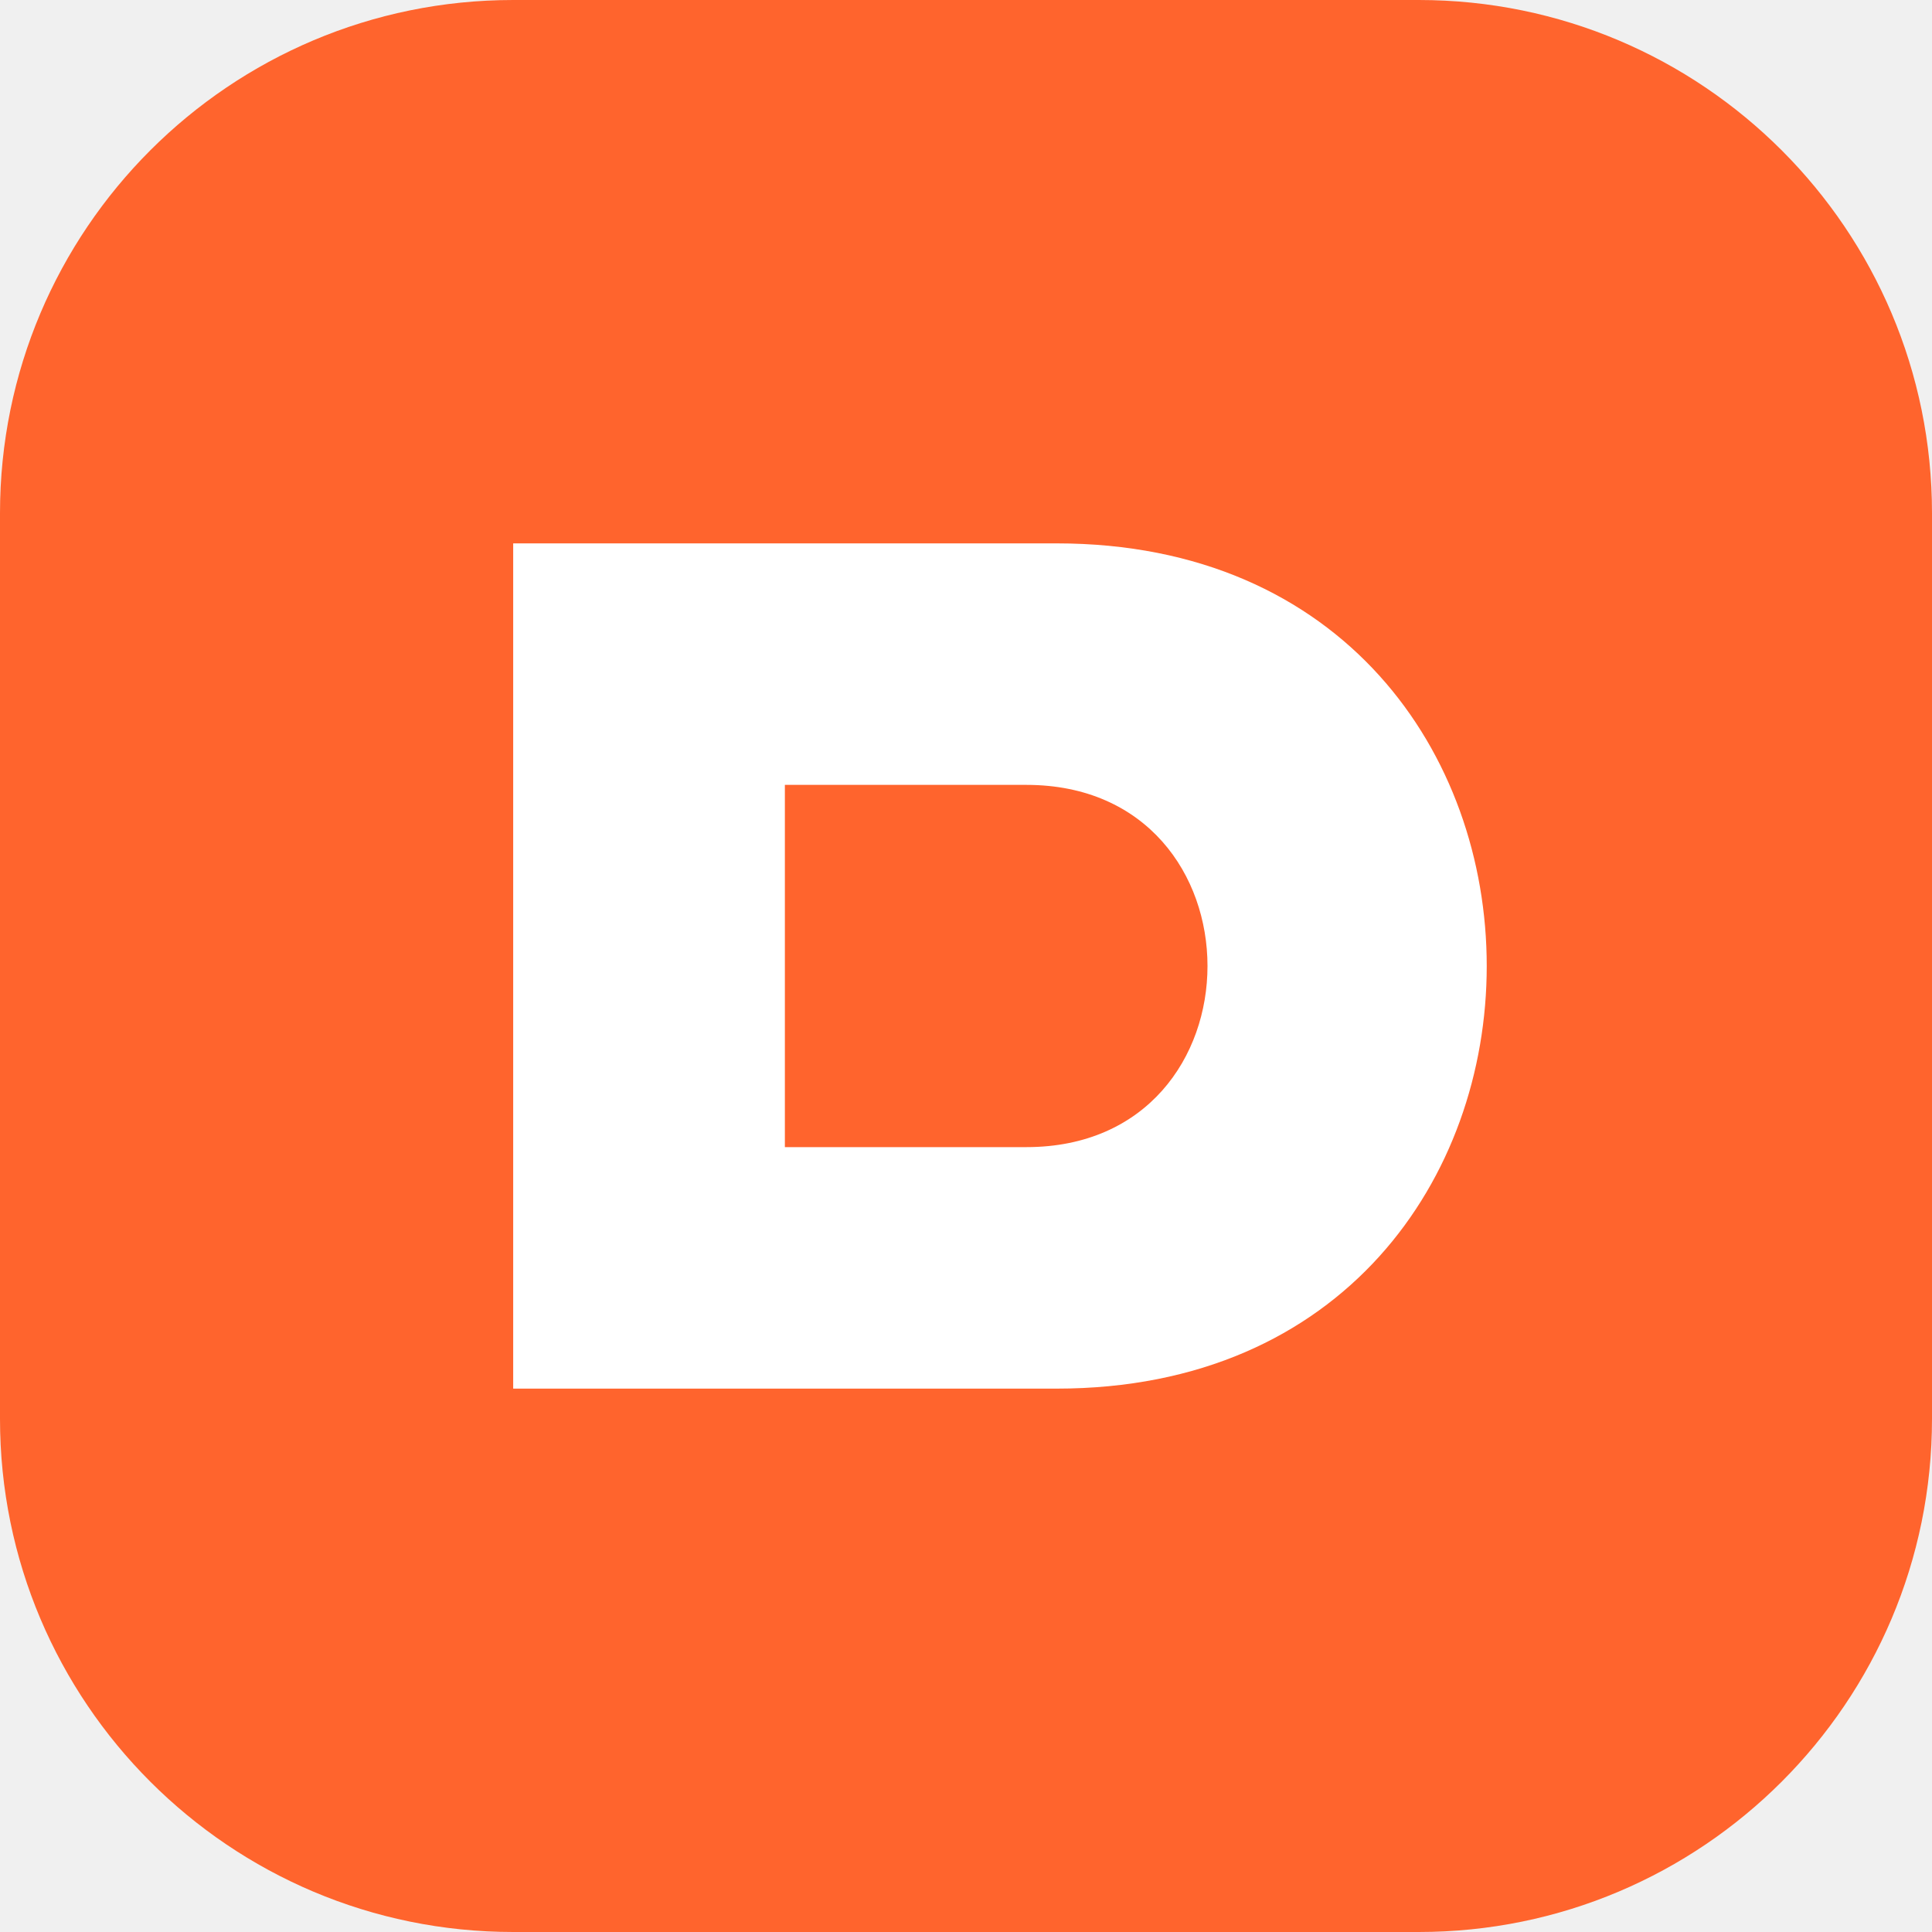
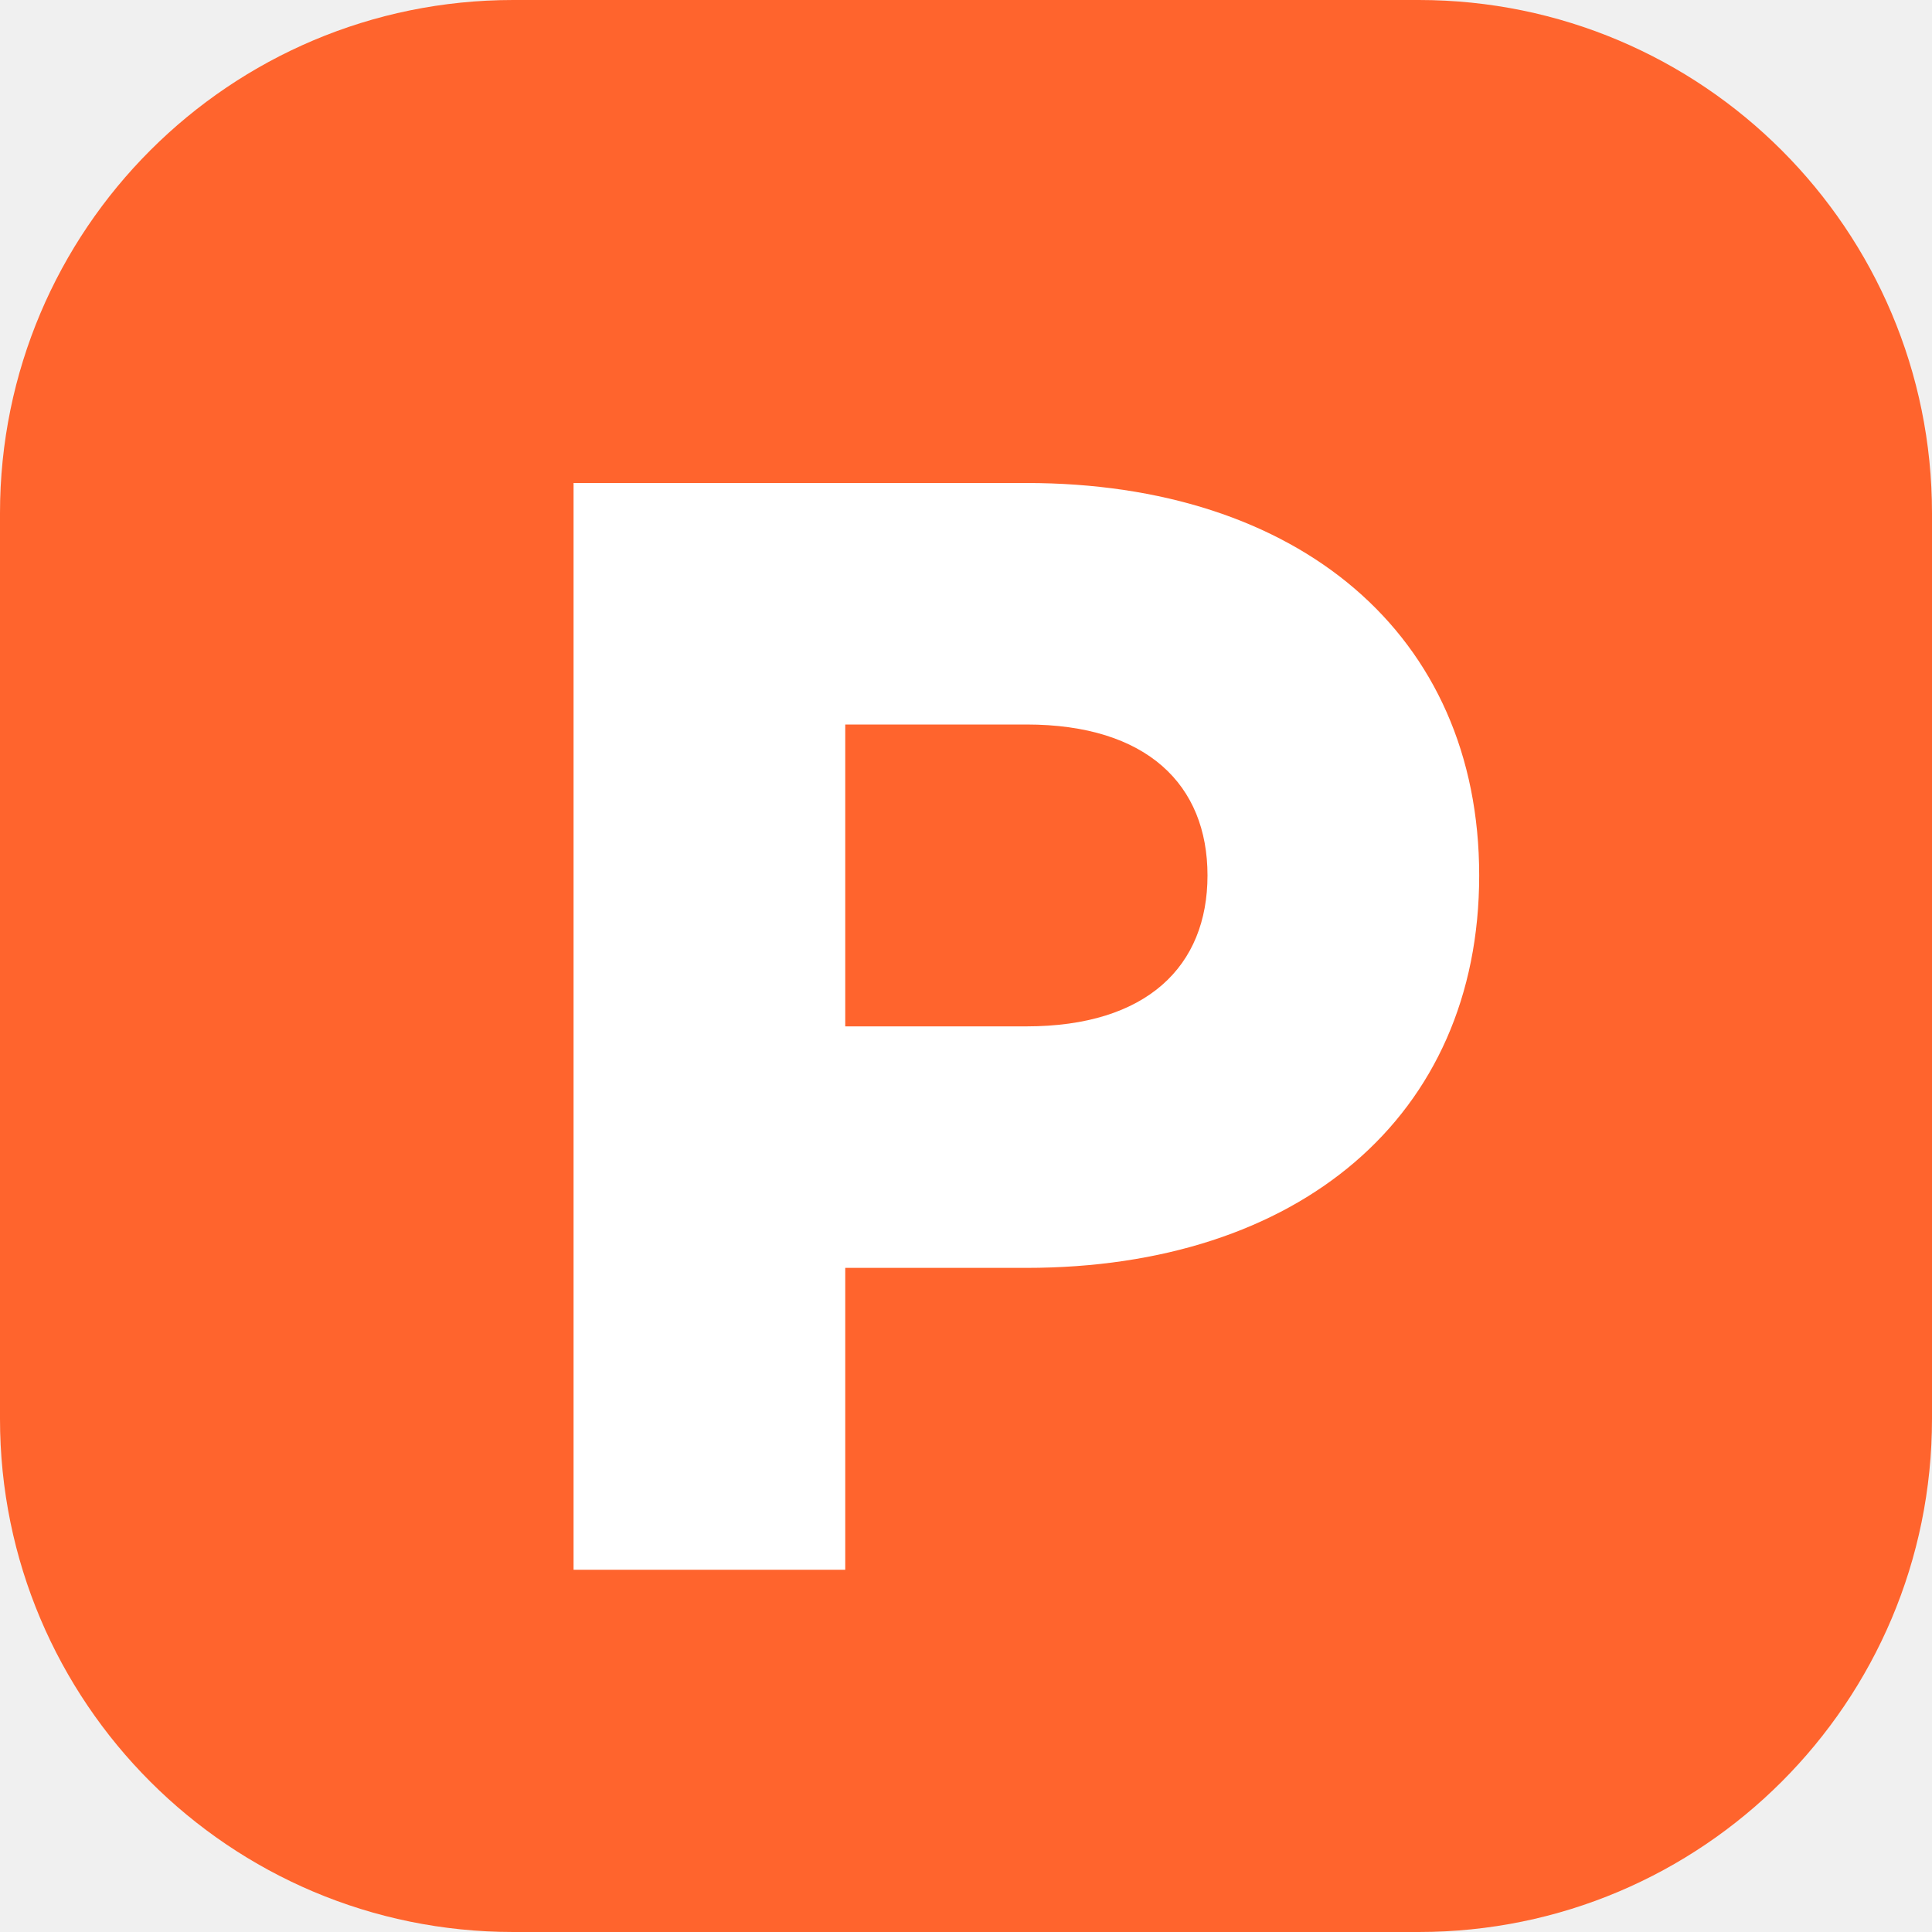
<svg xmlns="http://www.w3.org/2000/svg" viewBox="0 0 64 64">
  <rect width="64" height="64" rx="17" fill="#ff642d" />
-   <path d="M17 18h18c19 0 19 28 0 28H17V18zm9 8v12h8c8 0 8-12 0-12h-8z" fill="white" />
+   <path d="M19 16h15c9 0 15 5 15 13s-6 13-15 13h-6v10H19V16zm9 8v10h6c4 0 6-2 6-5s-2-5-6-5h-6z" fill="white" />
</svg>
